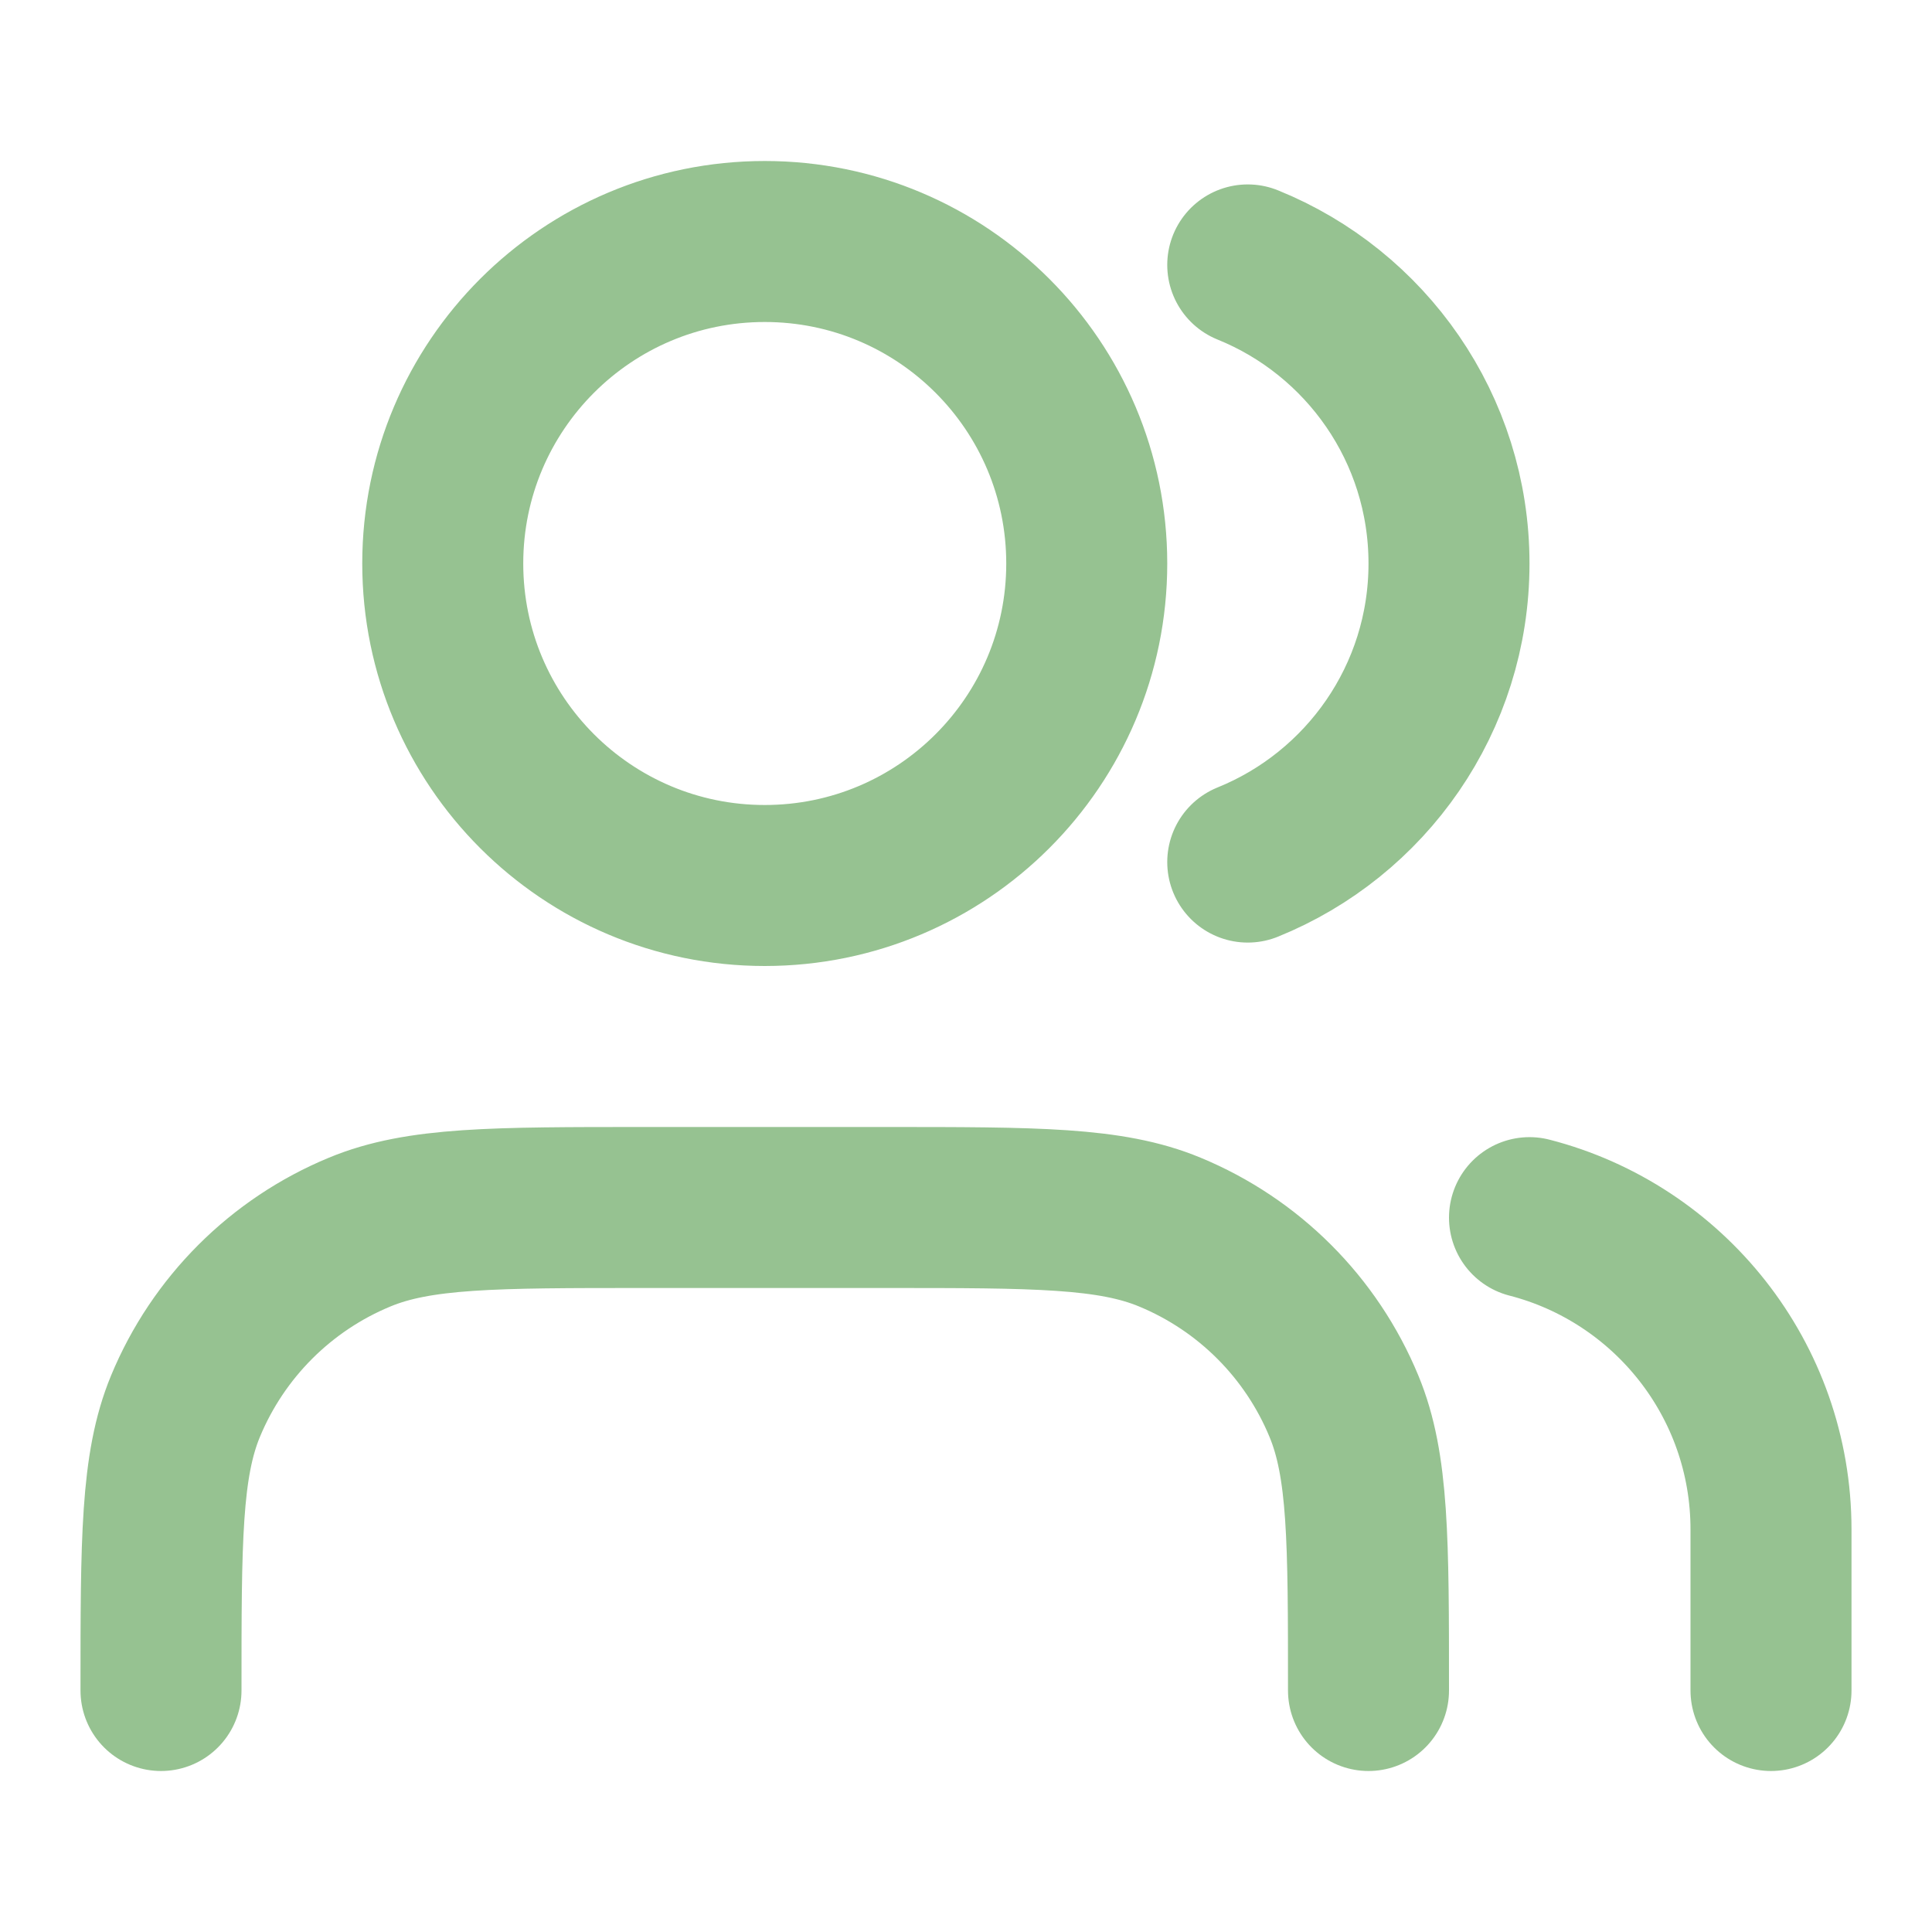
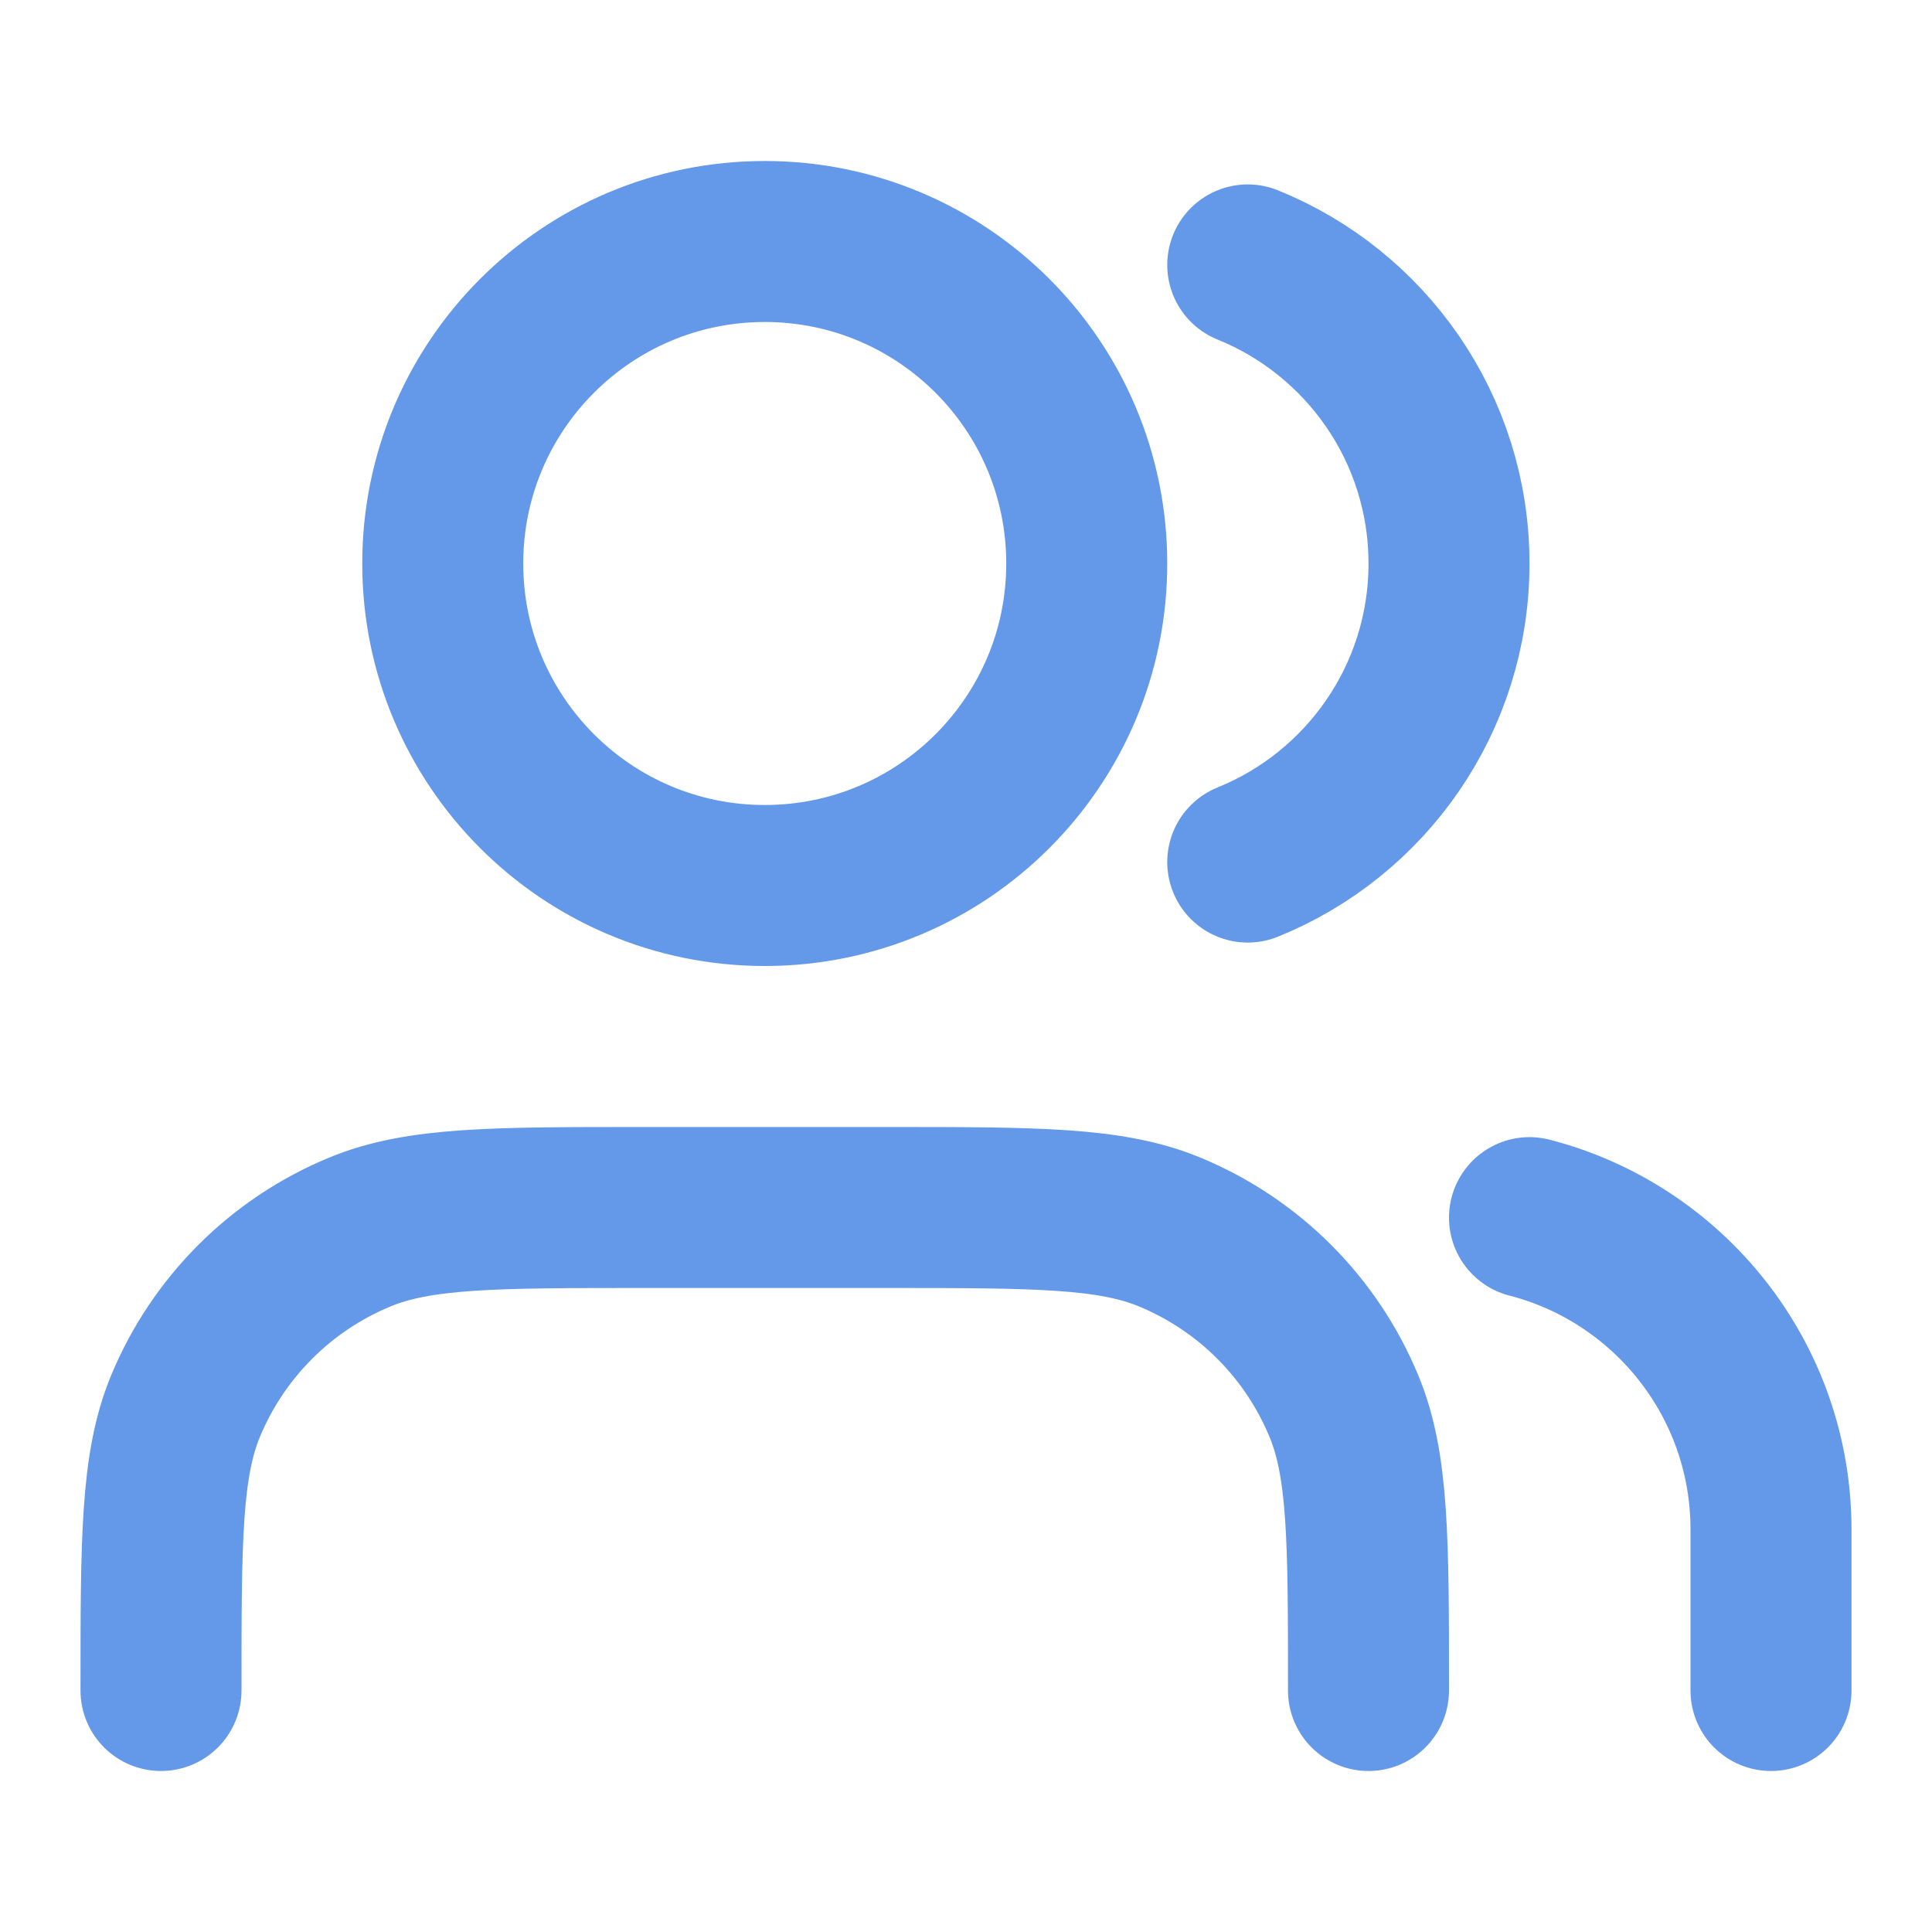
<svg xmlns="http://www.w3.org/2000/svg" width="24" height="24" viewBox="0 0 24 24" fill="none">
-   <path d="M22 21V19C22 17.136 20.725 15.57 19 15.126M15.5 3.291C16.966 3.884 18 5.321 18 7C18 8.679 16.966 10.116 15.5 10.709M17 21C17 19.136 17 18.204 16.695 17.469C16.29 16.489 15.511 15.71 14.531 15.305C13.796 15 12.864 15 11 15H8C6.136 15 5.204 15 4.469 15.305C3.489 15.71 2.71 16.489 2.304 17.469C2 18.204 2 19.136 2 21M13.5 7C13.5 9.209 11.709 11 9.5 11C7.291 11 5.5 9.209 5.5 7C5.5 4.791 7.291 3 9.5 3C11.709 3 13.5 4.791 13.5 7Z" stroke="#96C291" stroke-width="2" stroke-linecap="round" stroke-linejoin="round" />
+   <path d="M22 21V19C22 17.136 20.725 15.57 19 15.126M15.5 3.291C16.966 3.884 18 5.321 18 7C18 8.679 16.966 10.116 15.5 10.709M17 21C17 19.136 17 18.204 16.695 17.469C16.29 16.489 15.511 15.71 14.531 15.305C13.796 15 12.864 15 11 15H8C6.136 15 5.204 15 4.469 15.305C3.489 15.71 2.71 16.489 2.304 17.469C2 18.204 2 19.136 2 21M13.5 7C13.5 9.209 11.709 11 9.5 11C7.291 11 5.5 9.209 5.5 7C5.5 4.791 7.291 3 9.5 3C11.709 3 13.5 4.791 13.5 7Z" stroke="#6499E9" stroke-width="2" stroke-linecap="round" stroke-linejoin="round" />
</svg>
